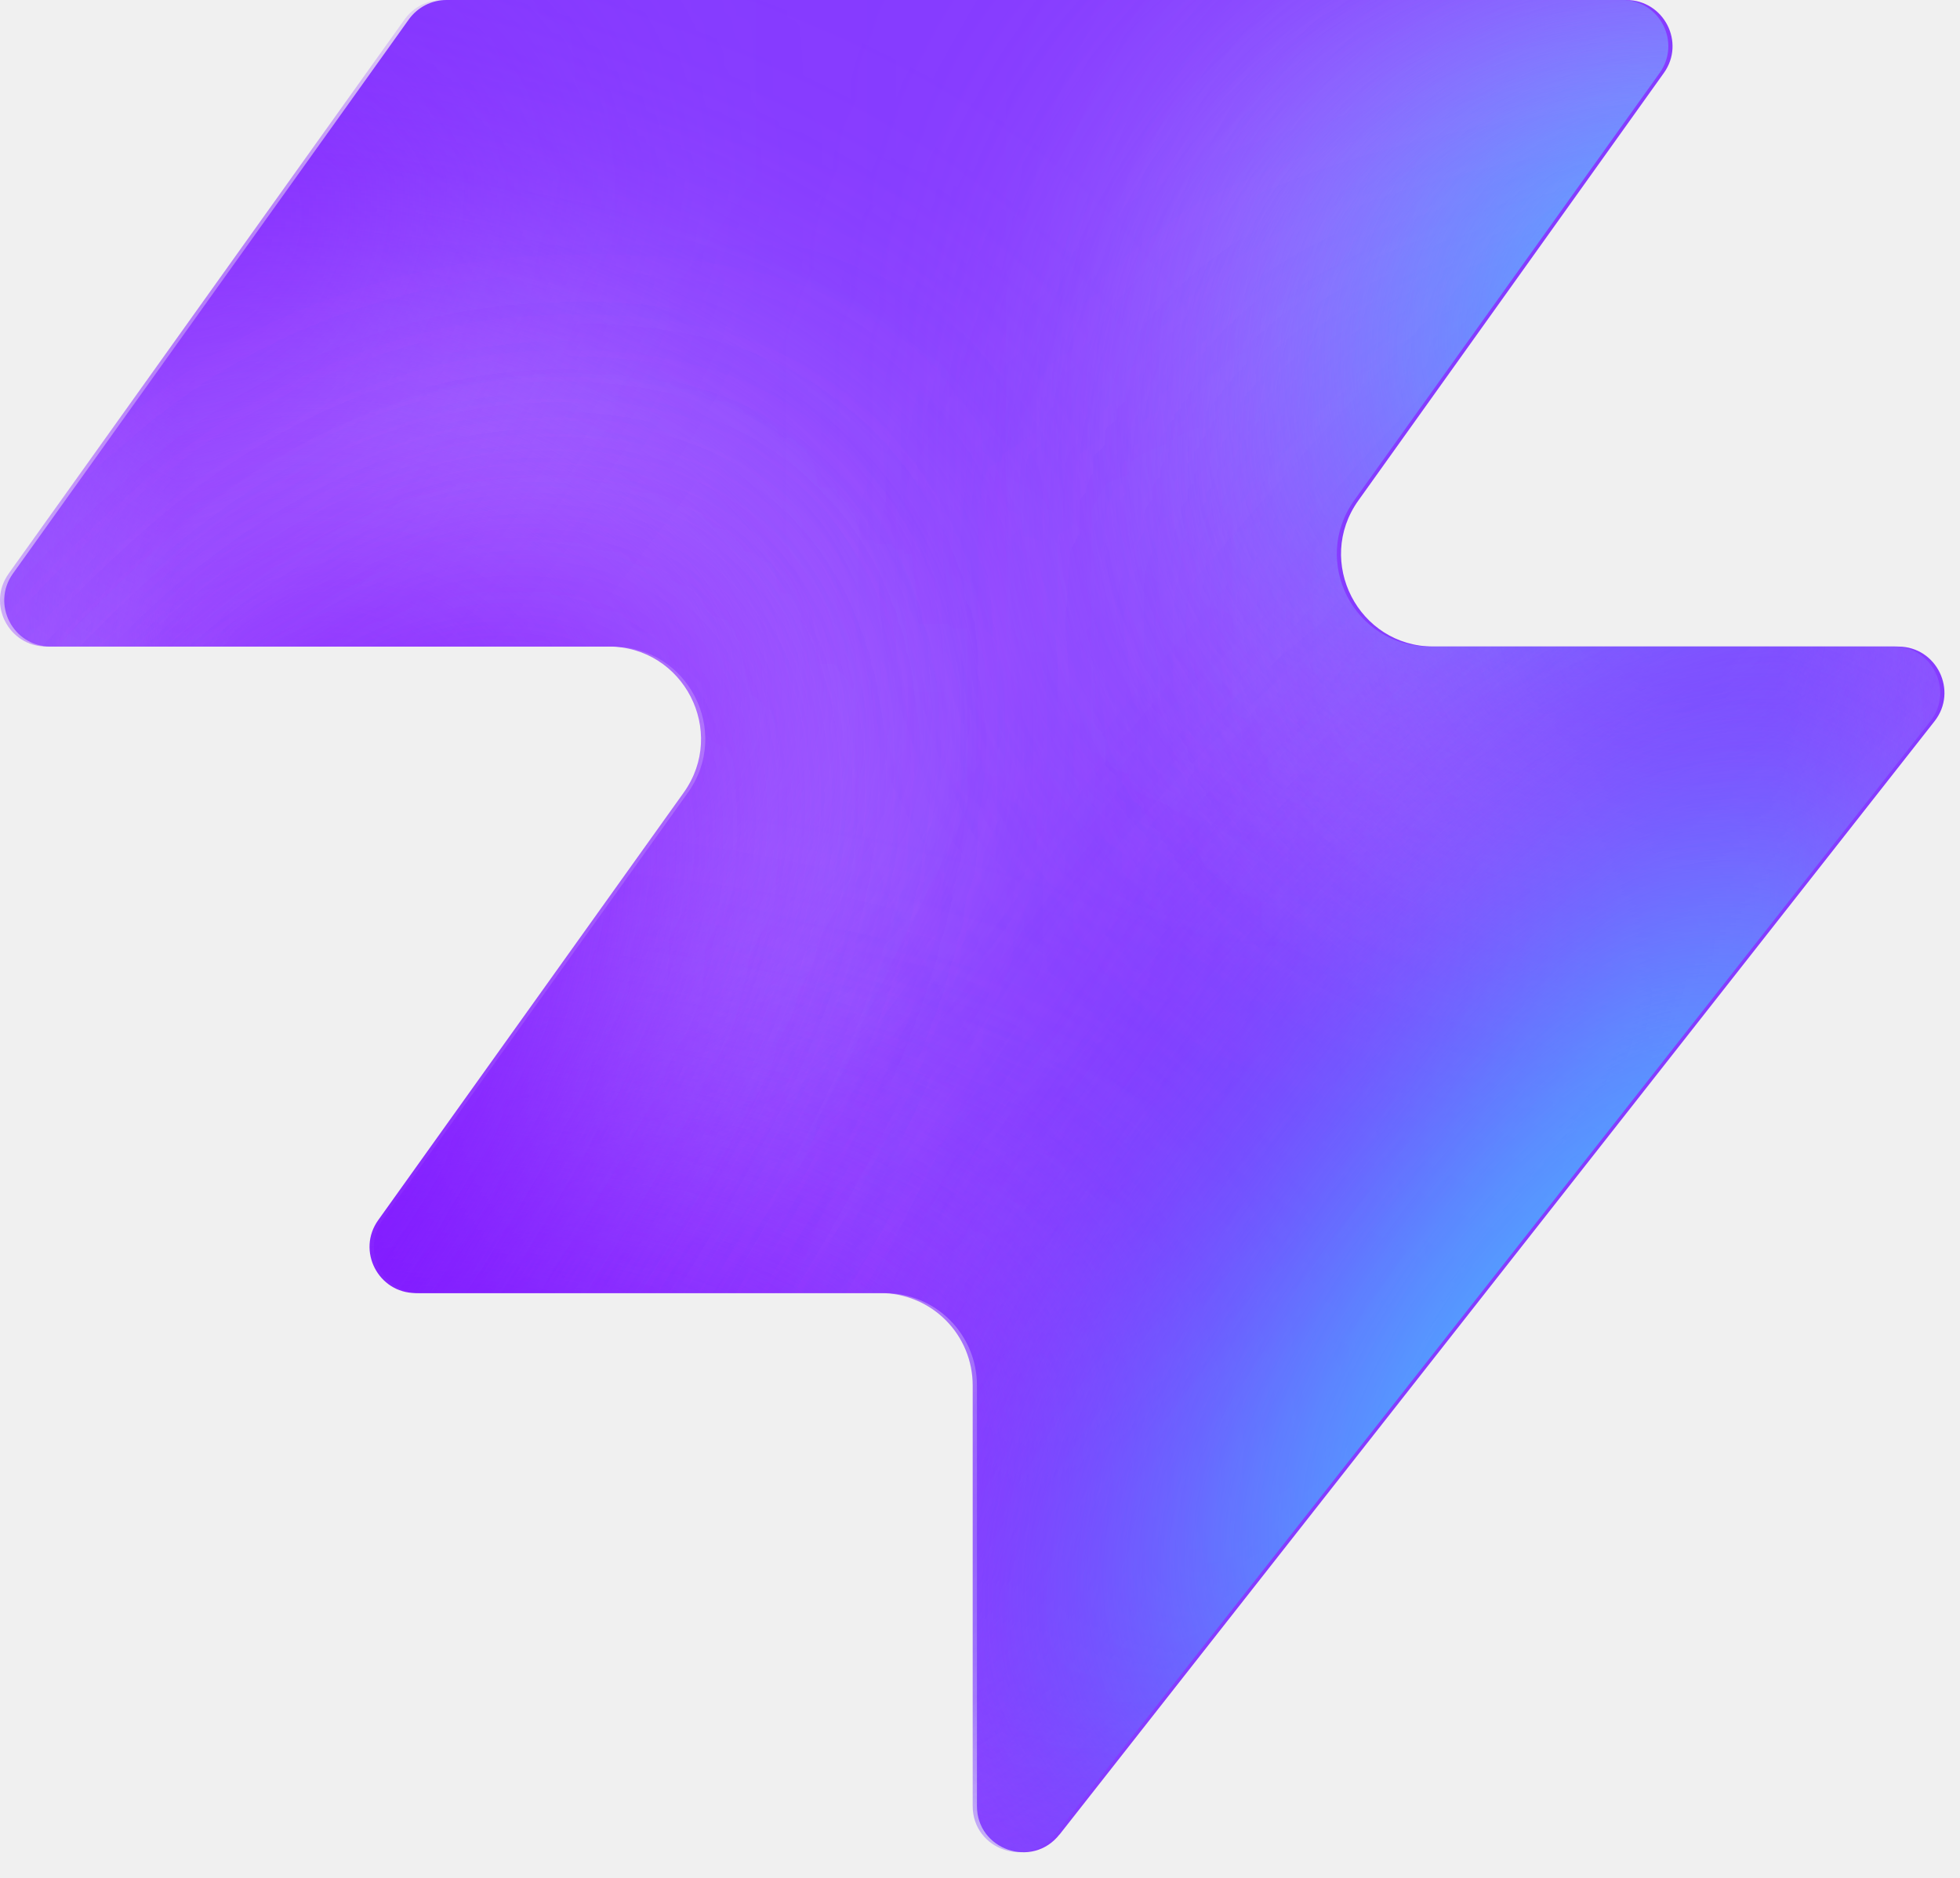
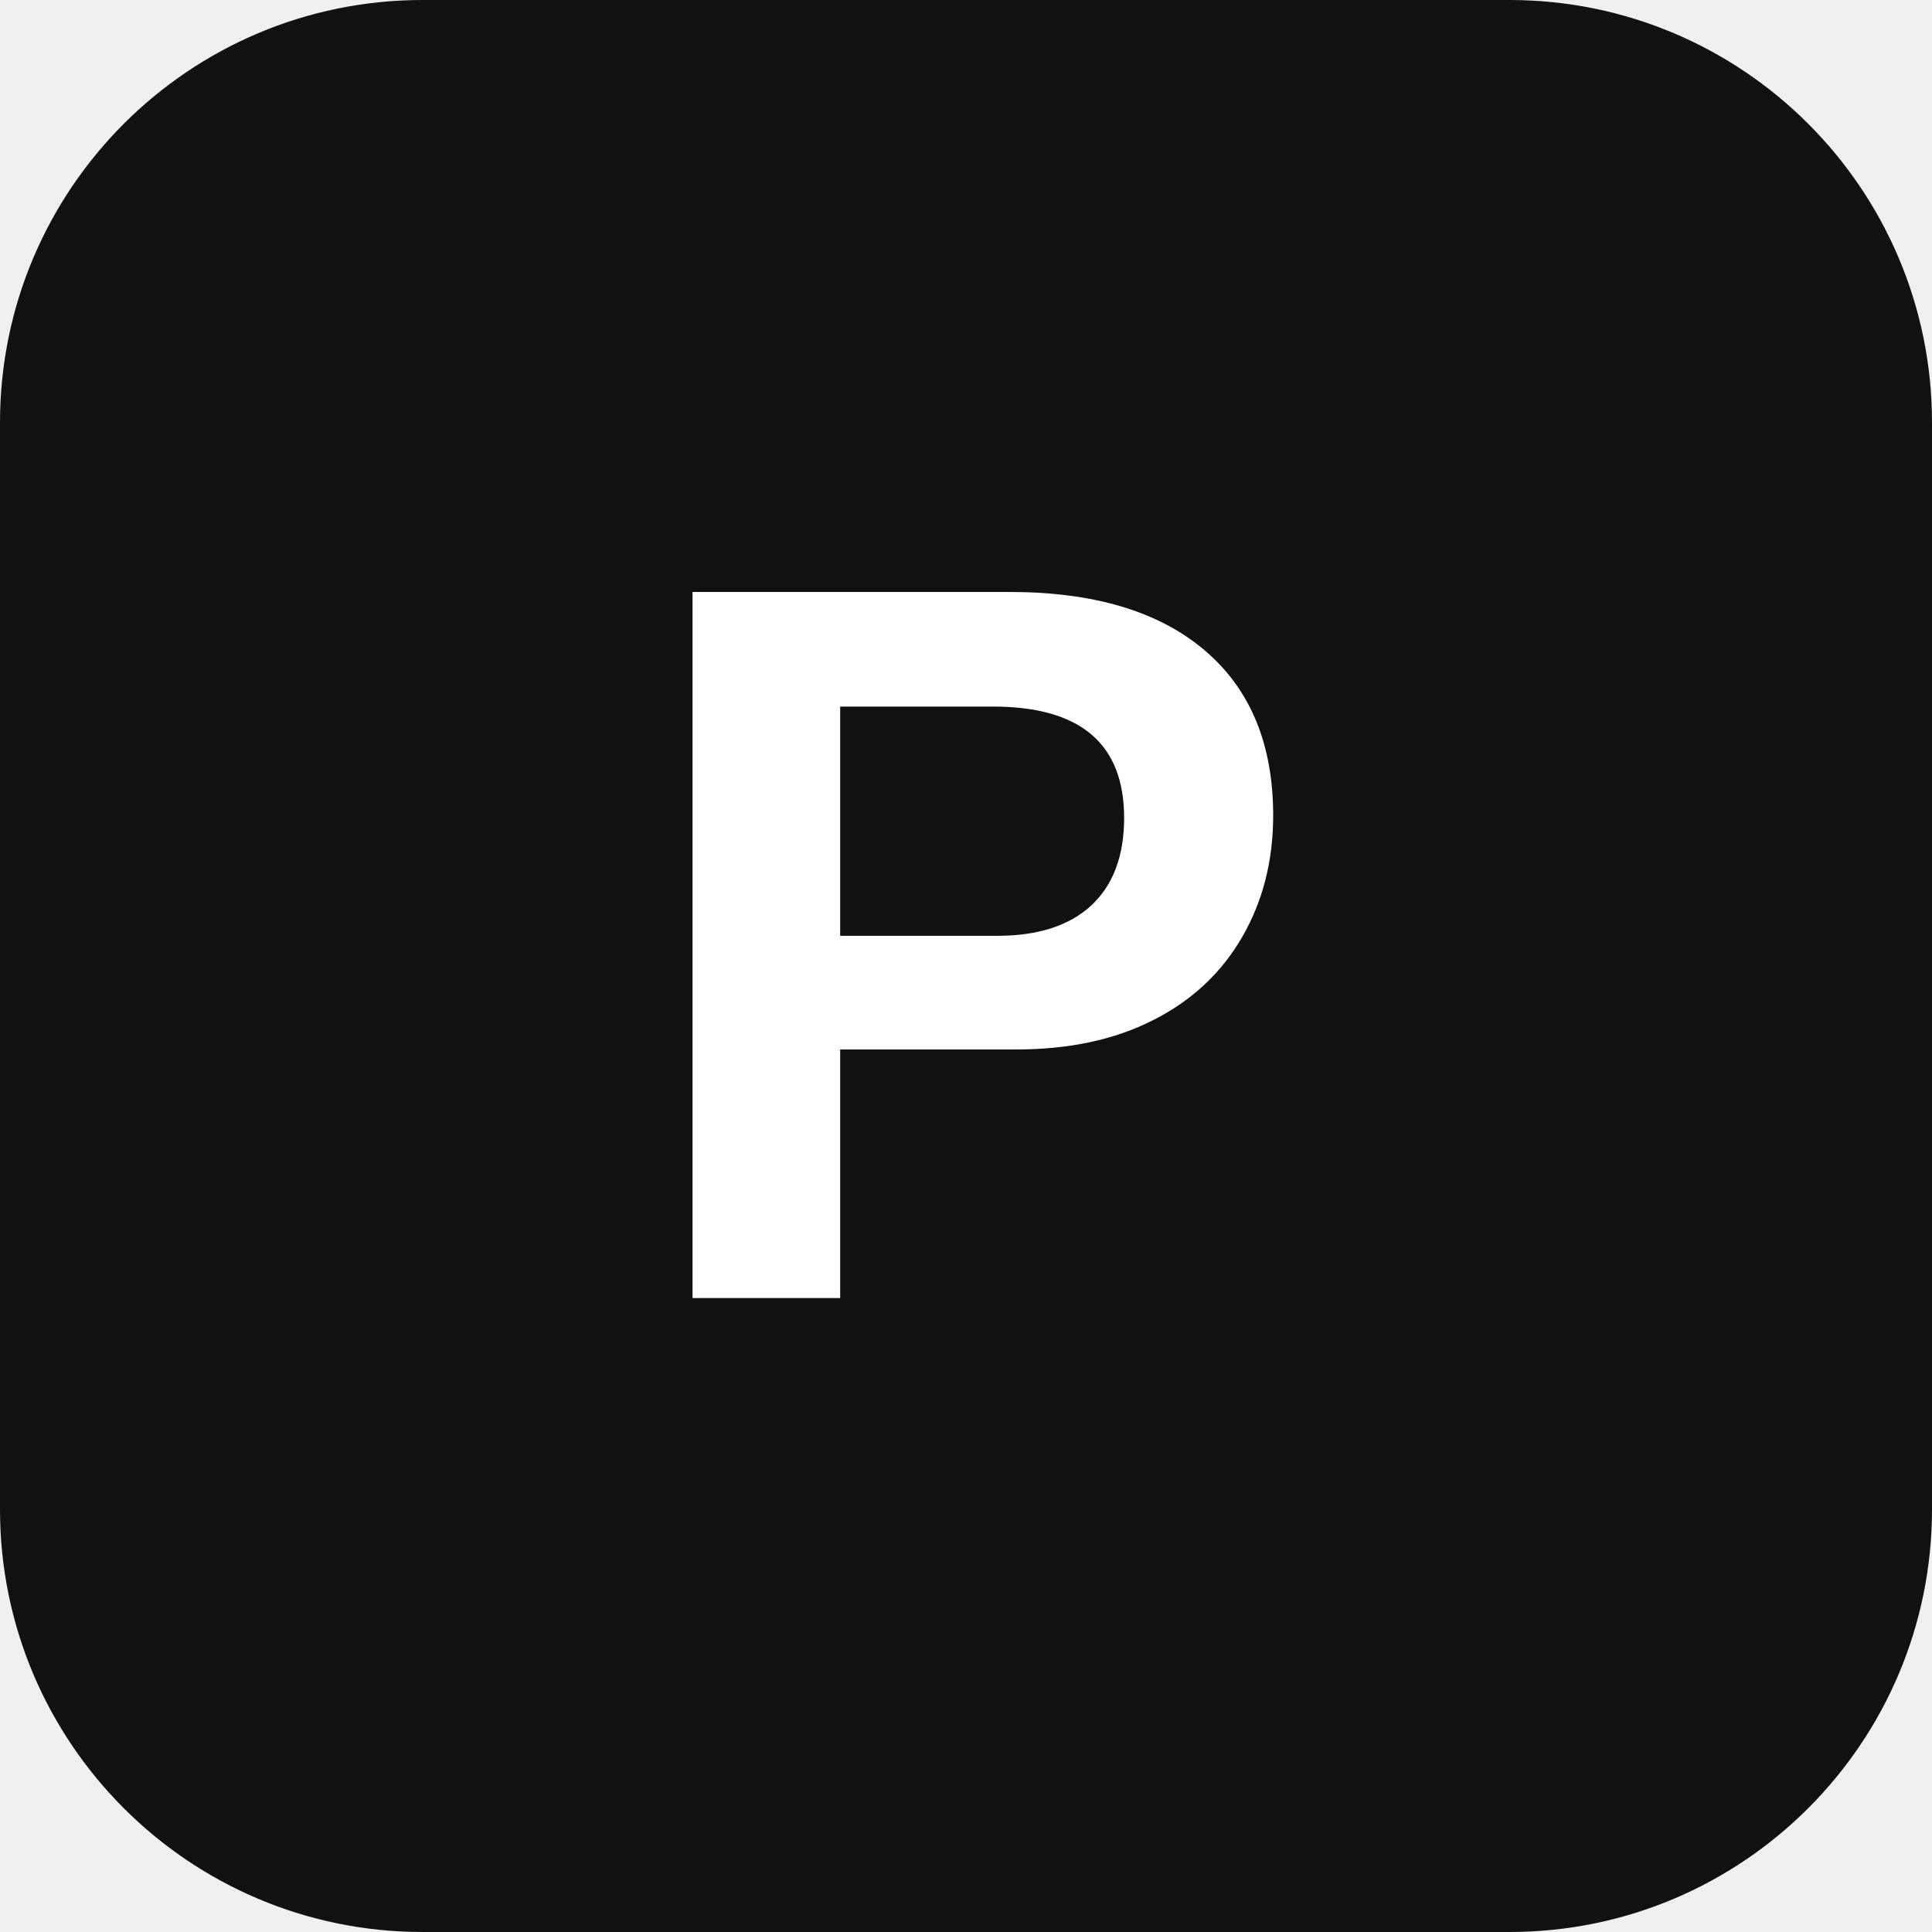
- <svg xmlns="http://www.w3.org/2000/svg" width="48" height="46" fill="none" viewBox="0 0 48 46">
-   <path fill="#863bff" d="M25.946 44.938c-.664.845-2.021.375-2.021-.698V33.937a2.26 2.26 0 0 0-2.262-2.262H10.287c-.92 0-1.456-1.04-.92-1.788l7.48-10.471c1.07-1.497 0-3.578-1.842-3.578H1.237c-.92 0-1.456-1.04-.92-1.788L10.013.474c.214-.297.556-.474.92-.474h28.894c.92 0 1.456 1.04.92 1.788l-7.48 10.471c-1.07 1.498 0 3.579 1.842 3.579h11.377c.943 0 1.473 1.088.89 1.83L25.947 44.94z" style="fill:#863bff;fill:color(display-p3 .525 .23 1);fill-opacity:1" />
-   <mask id="a" width="48" height="46" x="0" y="0" maskUnits="userSpaceOnUse" style="mask-type:alpha">
-     <path fill="#000" d="M25.842 44.938c-.664.844-2.021.375-2.021-.698V33.937a2.26 2.26 0 0 0-2.262-2.262H10.183c-.92 0-1.456-1.04-.92-1.788l7.48-10.471c1.07-1.498 0-3.579-1.842-3.579H1.133c-.92 0-1.456-1.04-.92-1.787L9.91.473c.214-.297.556-.474.92-.474h28.894c.92 0 1.456 1.04.92 1.788l-7.48 10.471c-1.07 1.498 0 3.578 1.842 3.578h11.377c.943 0 1.473 1.088.89 1.832L25.843 44.94z" style="fill:#000;fill-opacity:1" />
-   </mask>
-   <g mask="url(#a)">
-     <g filter="url(#b)">
-       <ellipse cx="5.508" cy="14.704" fill="#ede6ff" rx="5.508" ry="14.704" style="fill:#ede6ff;fill:color(display-p3 .927 .903 1);fill-opacity:1" transform="matrix(.00324 1 1 -.00324 -4.47 31.516)" />
-     </g>
-     <g filter="url(#c)">
-       <ellipse cx="10.399" cy="29.851" fill="#ede6ff" rx="10.399" ry="29.851" style="fill:#ede6ff;fill:color(display-p3 .927 .903 1);fill-opacity:1" transform="matrix(.00324 1 1 -.00324 -39.328 7.883)" />
-     </g>
-     <g filter="url(#d)">
-       <ellipse cx="5.508" cy="30.487" fill="#7e14ff" rx="5.508" ry="30.487" style="fill:#7e14ff;fill:color(display-p3 .492 .077 1);fill-opacity:1" transform="rotate(89.814 -25.913 -14.639)scale(1 -1)" />
-     </g>
-     <g filter="url(#e)">
-       <ellipse cx="5.508" cy="30.599" fill="#7e14ff" rx="5.508" ry="30.599" style="fill:#7e14ff;fill:color(display-p3 .492 .077 1);fill-opacity:1" transform="rotate(89.814 -32.644 -3.334)scale(1 -1)" />
-     </g>
-     <g filter="url(#f)">
-       <ellipse cx="5.508" cy="30.599" fill="#7e14ff" rx="5.508" ry="30.599" style="fill:#7e14ff;fill:color(display-p3 .492 .077 1);fill-opacity:1" transform="matrix(.00324 1 1 -.00324 -34.34 30.47)" />
-     </g>
-     <g filter="url(#g)">
-       <ellipse cx="14.072" cy="22.078" fill="#ede6ff" rx="14.072" ry="22.078" style="fill:#ede6ff;fill:color(display-p3 .927 .903 1);fill-opacity:1" transform="rotate(93.35 24.506 48.493)scale(-1 1)" />
-     </g>
-     <g filter="url(#h)">
-       <ellipse cx="3.47" cy="21.501" fill="#7e14ff" rx="3.47" ry="21.501" style="fill:#7e14ff;fill:color(display-p3 .492 .077 1);fill-opacity:1" transform="rotate(89.009 28.708 47.59)scale(-1 1)" />
-     </g>
-     <g filter="url(#i)">
-       <ellipse cx="3.47" cy="21.501" fill="#7e14ff" rx="3.47" ry="21.501" style="fill:#7e14ff;fill:color(display-p3 .492 .077 1);fill-opacity:1" transform="rotate(89.009 28.708 47.59)scale(-1 1)" />
-     </g>
-     <g filter="url(#j)">
-       <ellipse cx=".387" cy="8.972" fill="#7e14ff" rx="4.407" ry="29.108" style="fill:#7e14ff;fill:color(display-p3 .492 .077 1);fill-opacity:1" transform="rotate(39.51 .387 8.972)" />
-     </g>
-     <g filter="url(#k)">
-       <ellipse cx="47.523" cy="-6.092" fill="#7e14ff" rx="4.407" ry="29.108" style="fill:#7e14ff;fill:color(display-p3 .492 .077 1);fill-opacity:1" transform="rotate(37.892 47.523 -6.092)" />
-     </g>
-     <g filter="url(#l)">
-       <ellipse cx="41.412" cy="6.333" fill="#47bfff" rx="5.971" ry="9.665" style="fill:#47bfff;fill:color(display-p3 .28 .748 1);fill-opacity:1" transform="rotate(37.892 41.412 6.333)" />
-     </g>
-     <g filter="url(#m)">
-       <ellipse cx="-1.879" cy="38.332" fill="#7e14ff" rx="4.407" ry="29.108" style="fill:#7e14ff;fill:color(display-p3 .492 .077 1);fill-opacity:1" transform="rotate(37.892 -1.88 38.332)" />
-     </g>
-     <g filter="url(#n)">
-       <ellipse cx="-1.879" cy="38.332" fill="#7e14ff" rx="4.407" ry="29.108" style="fill:#7e14ff;fill:color(display-p3 .492 .077 1);fill-opacity:1" transform="rotate(37.892 -1.88 38.332)" />
-     </g>
-     <g filter="url(#o)">
-       <ellipse cx="35.651" cy="29.907" fill="#7e14ff" rx="4.407" ry="29.108" style="fill:#7e14ff;fill:color(display-p3 .492 .077 1);fill-opacity:1" transform="rotate(37.892 35.651 29.907)" />
-     </g>
-     <g filter="url(#p)">
-       <ellipse cx="38.418" cy="32.4" fill="#47bfff" rx="5.971" ry="15.297" style="fill:#47bfff;fill:color(display-p3 .28 .748 1);fill-opacity:1" transform="rotate(37.892 38.418 32.4)" />
-     </g>
-   </g>
-   <defs>
-     <filter id="b" width="60.045" height="41.654" x="-19.77" y="16.149" color-interpolation-filters="sRGB" filterUnits="userSpaceOnUse">
-       <feFlood flood-opacity="0" result="BackgroundImageFix" />
-       <feBlend in="SourceGraphic" in2="BackgroundImageFix" result="shape" />
-       <feGaussianBlur result="effect1_foregroundBlur_2002_17158" stdDeviation="7.659" />
-     </filter>
-     <filter id="c" width="90.34" height="51.437" x="-54.613" y="-7.533" color-interpolation-filters="sRGB" filterUnits="userSpaceOnUse">
-       <feFlood flood-opacity="0" result="BackgroundImageFix" />
-       <feBlend in="SourceGraphic" in2="BackgroundImageFix" result="shape" />
-       <feGaussianBlur result="effect1_foregroundBlur_2002_17158" stdDeviation="7.659" />
-     </filter>
-     <filter id="d" width="79.355" height="29.4" x="-49.64" y="2.03" color-interpolation-filters="sRGB" filterUnits="userSpaceOnUse">
-       <feFlood flood-opacity="0" result="BackgroundImageFix" />
-       <feBlend in="SourceGraphic" in2="BackgroundImageFix" result="shape" />
-       <feGaussianBlur result="effect1_foregroundBlur_2002_17158" stdDeviation="4.596" />
-     </filter>
-     <filter id="e" width="79.579" height="29.4" x="-45.045" y="20.029" color-interpolation-filters="sRGB" filterUnits="userSpaceOnUse">
-       <feFlood flood-opacity="0" result="BackgroundImageFix" />
-       <feBlend in="SourceGraphic" in2="BackgroundImageFix" result="shape" />
-       <feGaussianBlur result="effect1_foregroundBlur_2002_17158" stdDeviation="4.596" />
-     </filter>
-     <filter id="f" width="79.579" height="29.4" x="-43.513" y="21.178" color-interpolation-filters="sRGB" filterUnits="userSpaceOnUse">
-       <feFlood flood-opacity="0" result="BackgroundImageFix" />
-       <feBlend in="SourceGraphic" in2="BackgroundImageFix" result="shape" />
-       <feGaussianBlur result="effect1_foregroundBlur_2002_17158" stdDeviation="4.596" />
-     </filter>
-     <filter id="g" width="74.749" height="58.852" x="15.756" y="-17.901" color-interpolation-filters="sRGB" filterUnits="userSpaceOnUse">
-       <feFlood flood-opacity="0" result="BackgroundImageFix" />
-       <feBlend in="SourceGraphic" in2="BackgroundImageFix" result="shape" />
-       <feGaussianBlur result="effect1_foregroundBlur_2002_17158" stdDeviation="7.659" />
-     </filter>
-     <filter id="h" width="61.377" height="25.362" x="23.548" y="2.284" color-interpolation-filters="sRGB" filterUnits="userSpaceOnUse">
-       <feFlood flood-opacity="0" result="BackgroundImageFix" />
-       <feBlend in="SourceGraphic" in2="BackgroundImageFix" result="shape" />
-       <feGaussianBlur result="effect1_foregroundBlur_2002_17158" stdDeviation="4.596" />
-     </filter>
-     <filter id="i" width="61.377" height="25.362" x="23.548" y="2.284" color-interpolation-filters="sRGB" filterUnits="userSpaceOnUse">
-       <feFlood flood-opacity="0" result="BackgroundImageFix" />
-       <feBlend in="SourceGraphic" in2="BackgroundImageFix" result="shape" />
-       <feGaussianBlur result="effect1_foregroundBlur_2002_17158" stdDeviation="4.596" />
-     </filter>
-     <filter id="j" width="56.045" height="63.649" x="-27.636" y="-22.853" color-interpolation-filters="sRGB" filterUnits="userSpaceOnUse">
-       <feFlood flood-opacity="0" result="BackgroundImageFix" />
-       <feBlend in="SourceGraphic" in2="BackgroundImageFix" result="shape" />
-       <feGaussianBlur result="effect1_foregroundBlur_2002_17158" stdDeviation="4.596" />
-     </filter>
-     <filter id="k" width="54.814" height="64.646" x="20.116" y="-38.415" color-interpolation-filters="sRGB" filterUnits="userSpaceOnUse">
-       <feFlood flood-opacity="0" result="BackgroundImageFix" />
-       <feBlend in="SourceGraphic" in2="BackgroundImageFix" result="shape" />
-       <feGaussianBlur result="effect1_foregroundBlur_2002_17158" stdDeviation="4.596" />
-     </filter>
-     <filter id="l" width="33.541" height="35.313" x="24.641" y="-11.323" color-interpolation-filters="sRGB" filterUnits="userSpaceOnUse">
-       <feFlood flood-opacity="0" result="BackgroundImageFix" />
-       <feBlend in="SourceGraphic" in2="BackgroundImageFix" result="shape" />
-       <feGaussianBlur result="effect1_foregroundBlur_2002_17158" stdDeviation="4.596" />
-     </filter>
-     <filter id="m" width="54.814" height="64.646" x="-29.286" y="6.009" color-interpolation-filters="sRGB" filterUnits="userSpaceOnUse">
-       <feFlood flood-opacity="0" result="BackgroundImageFix" />
-       <feBlend in="SourceGraphic" in2="BackgroundImageFix" result="shape" />
-       <feGaussianBlur result="effect1_foregroundBlur_2002_17158" stdDeviation="4.596" />
-     </filter>
-     <filter id="n" width="54.814" height="64.646" x="-29.286" y="6.009" color-interpolation-filters="sRGB" filterUnits="userSpaceOnUse">
-       <feFlood flood-opacity="0" result="BackgroundImageFix" />
-       <feBlend in="SourceGraphic" in2="BackgroundImageFix" result="shape" />
-       <feGaussianBlur result="effect1_foregroundBlur_2002_17158" stdDeviation="4.596" />
-     </filter>
-     <filter id="o" width="54.814" height="64.646" x="8.244" y="-2.416" color-interpolation-filters="sRGB" filterUnits="userSpaceOnUse">
-       <feFlood flood-opacity="0" result="BackgroundImageFix" />
-       <feBlend in="SourceGraphic" in2="BackgroundImageFix" result="shape" />
-       <feGaussianBlur result="effect1_foregroundBlur_2002_17158" stdDeviation="4.596" />
-     </filter>
-     <filter id="p" width="39.409" height="43.623" x="18.713" y="10.588" color-interpolation-filters="sRGB" filterUnits="userSpaceOnUse">
-       <feFlood flood-opacity="0" result="BackgroundImageFix" />
-       <feBlend in="SourceGraphic" in2="BackgroundImageFix" result="shape" />
-       <feGaussianBlur result="effect1_foregroundBlur_2002_17158" stdDeviation="4.596" />
-     </filter>
-   </defs>
+ <svg xmlns="http://www.w3.org/2000/svg" viewBox="0 0 64 64">
+   <rect width="64" height="64" rx="14" fill="#111111" />
+   <text x="32" y="43" text-anchor="middle" font-family="Arial, sans-serif" font-size="34" font-weight="700" fill="#ffffff">P</text>
</svg>
